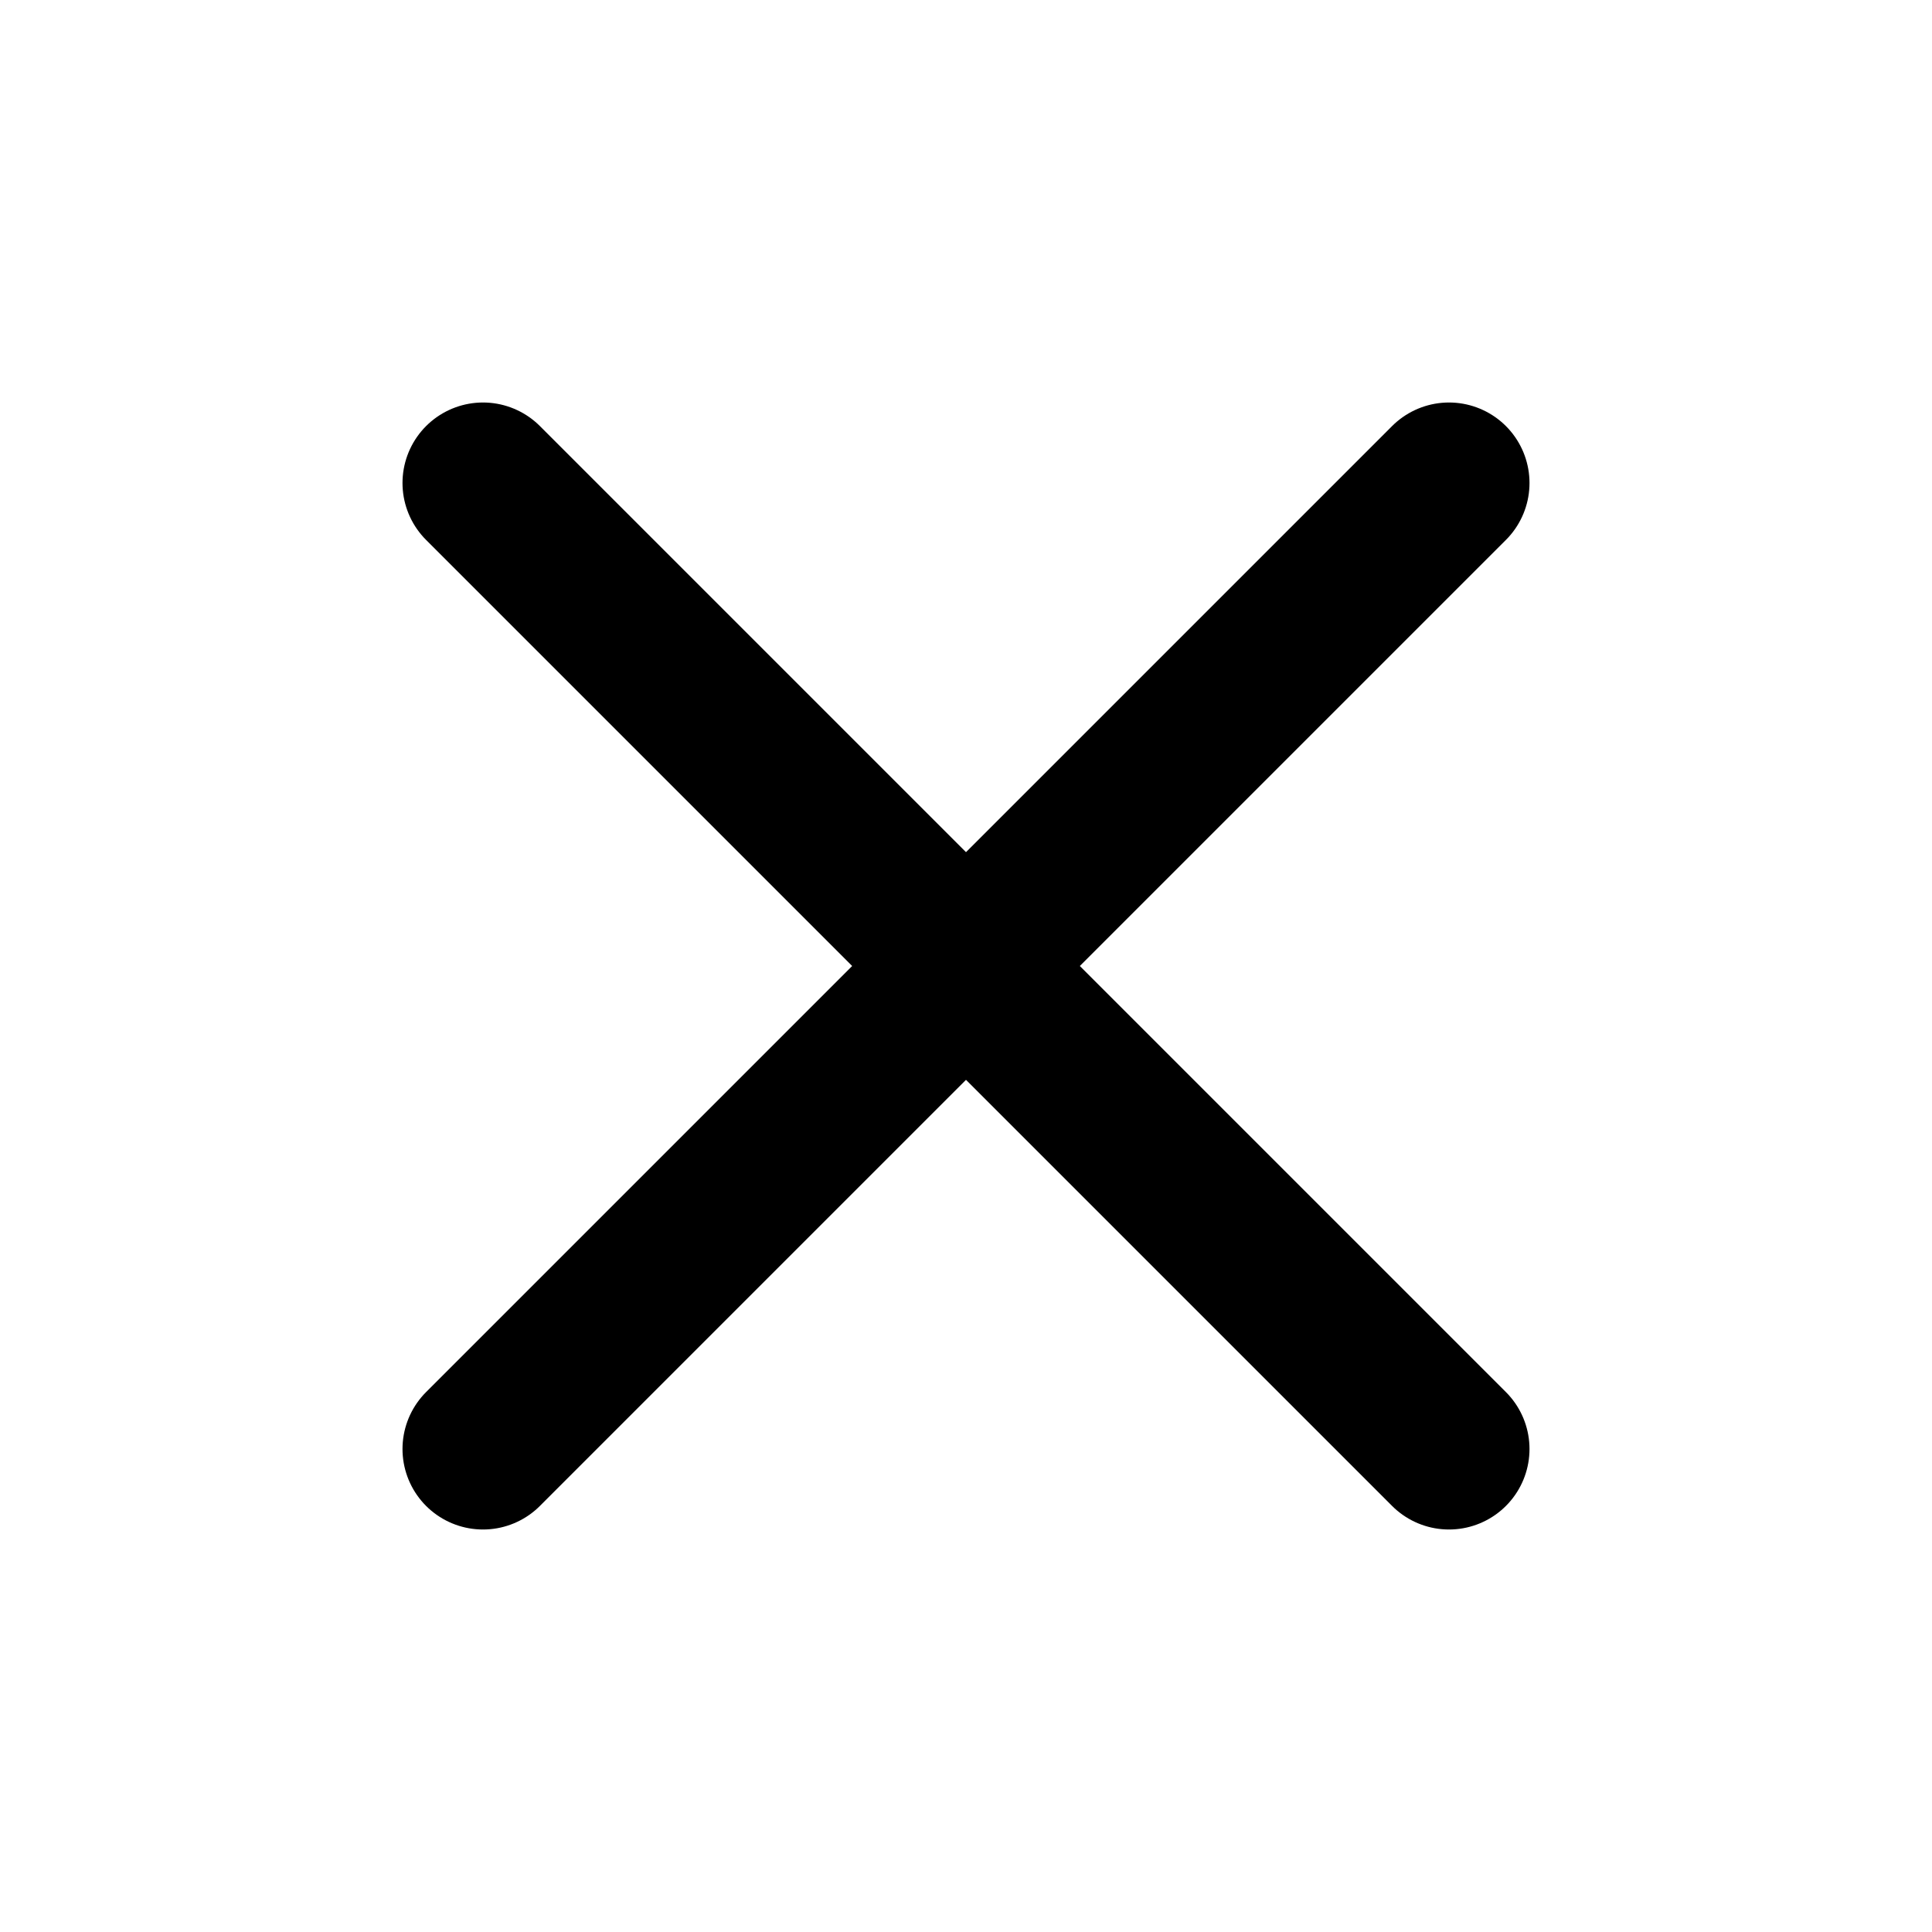
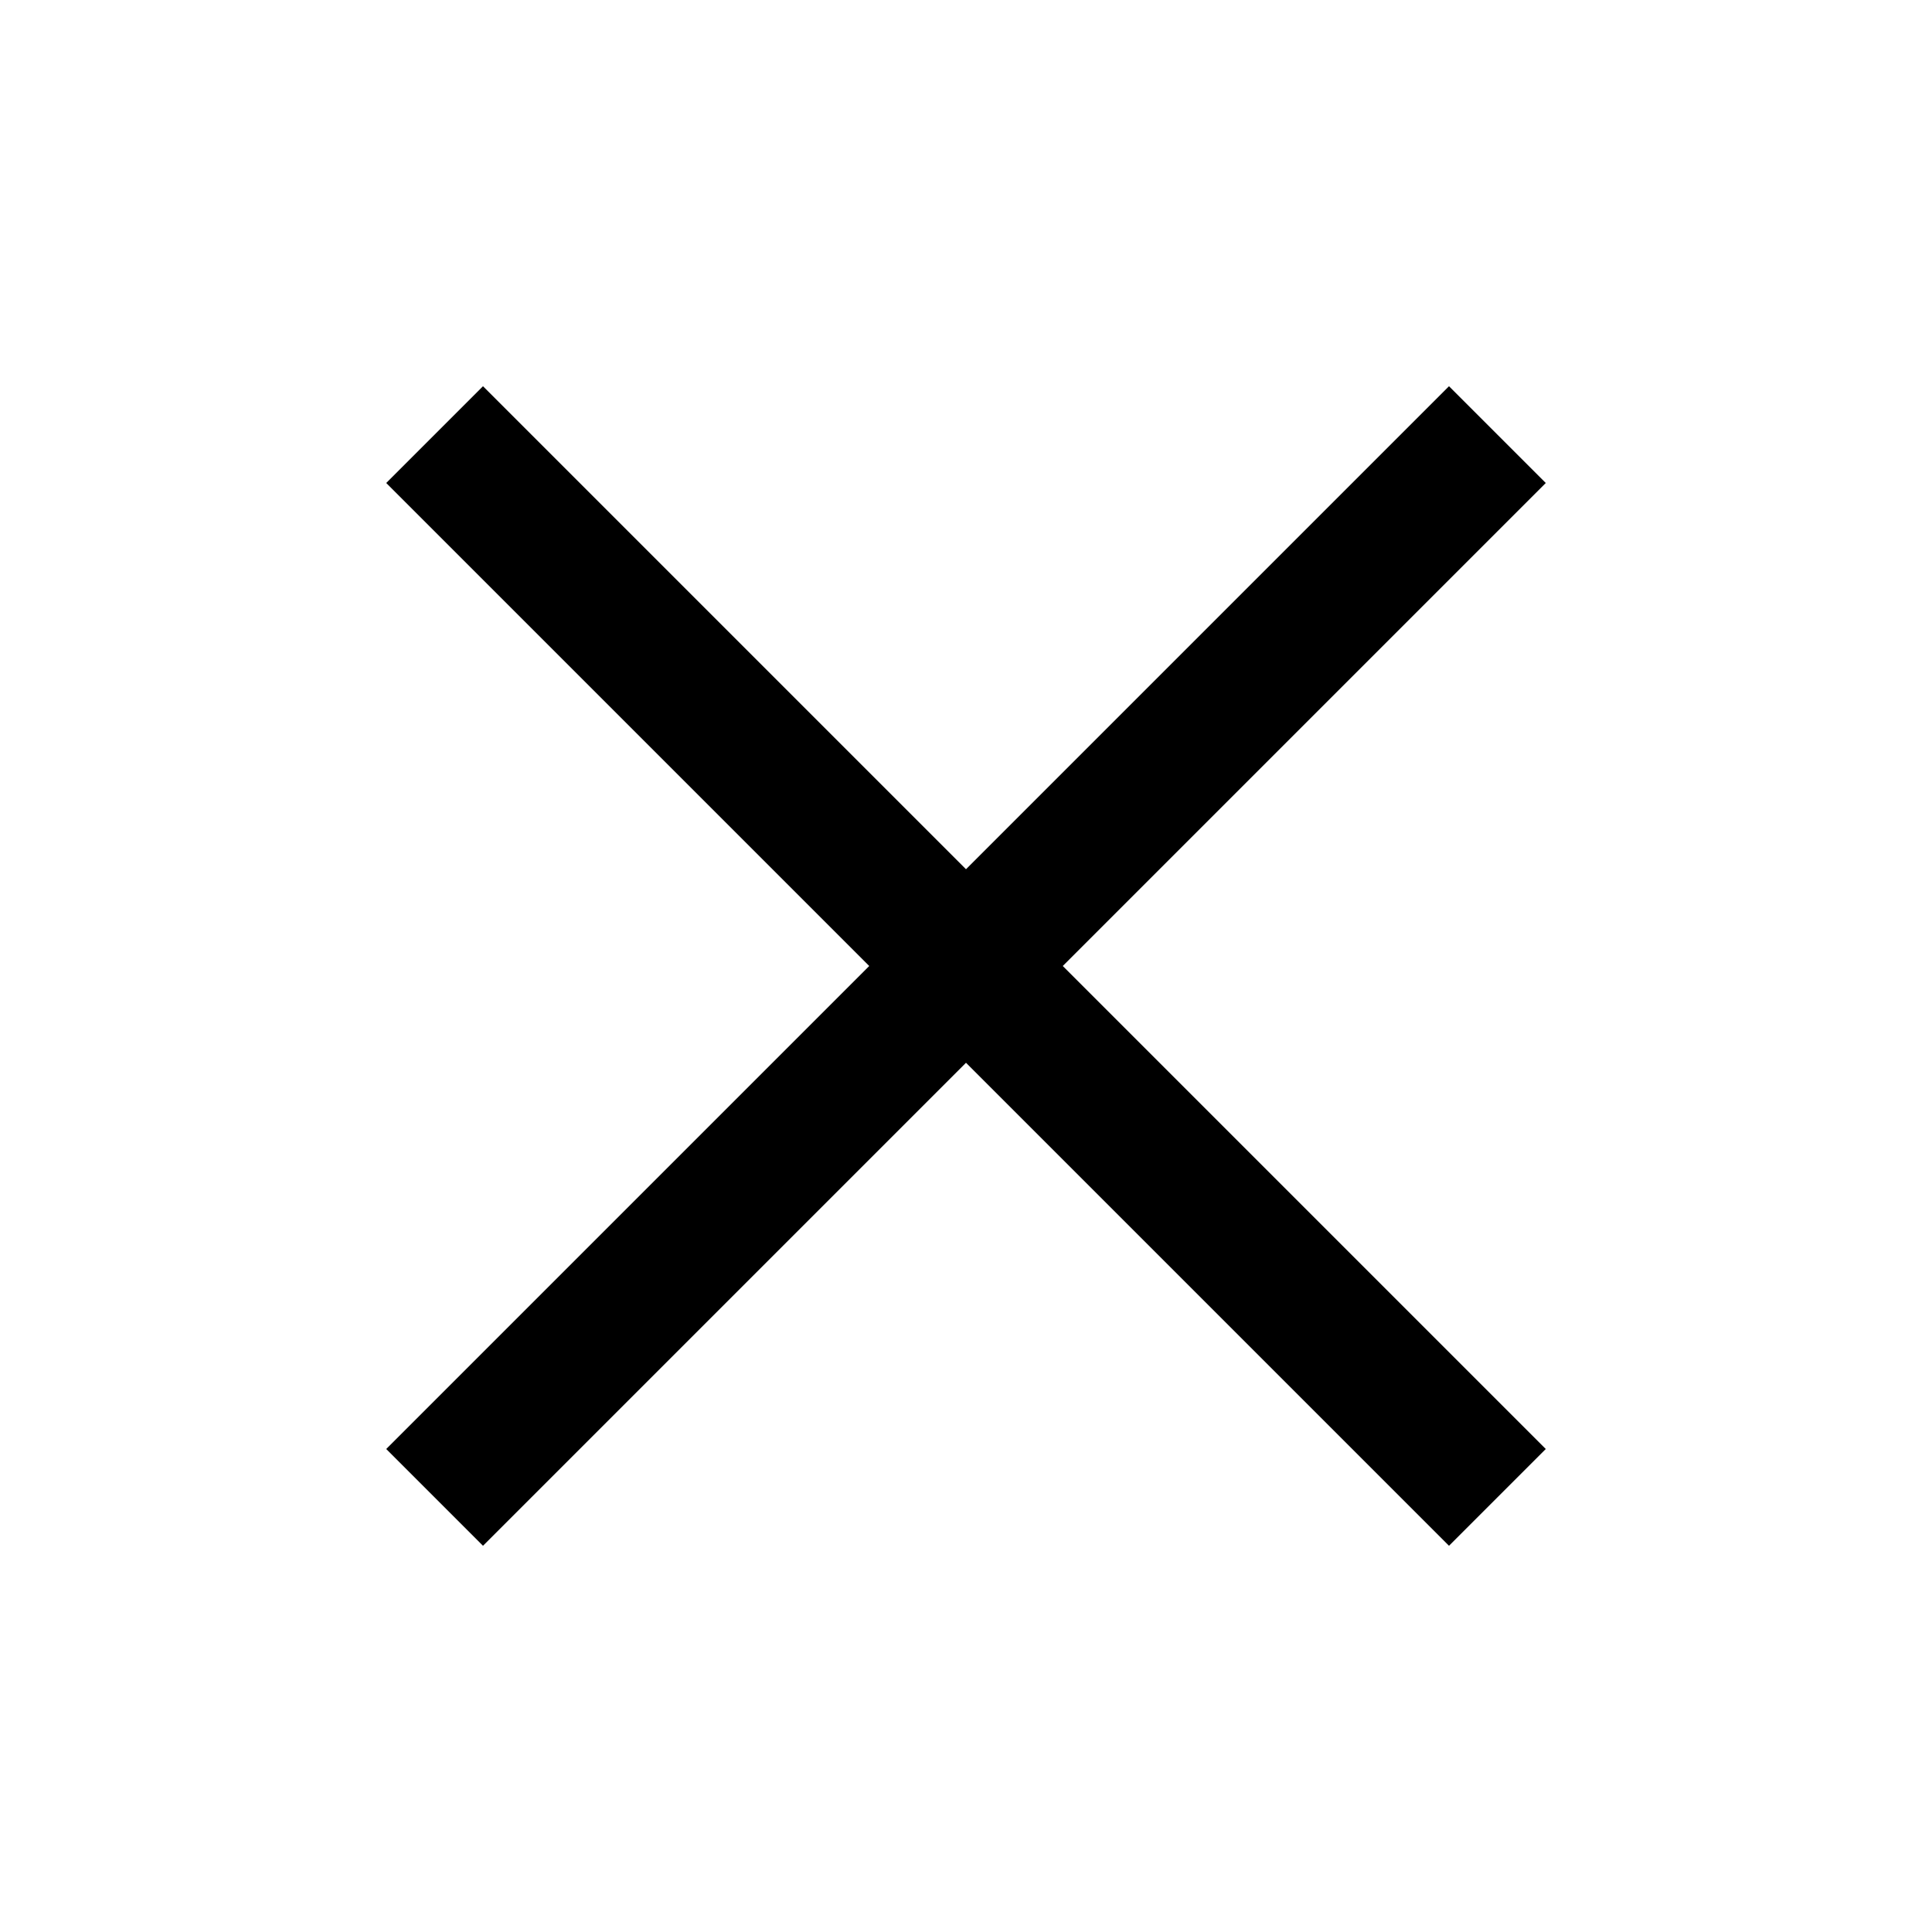
- <svg xmlns="http://www.w3.org/2000/svg" viewBox="0 0 24 24" fill="none" stroke="currentColor" stroke-width="2" stroke-linecap="round" stroke-linejoin="round">
+ <svg xmlns="http://www.w3.org/2000/svg" viewBox="0 0 24 24" fill="none" stroke="currentColor" stroke-width="1.7" stroke-linecap="square" stroke-linejoin="bevel">
  <path d="M6 6l12 12M18 6 6 18" />
</svg>
